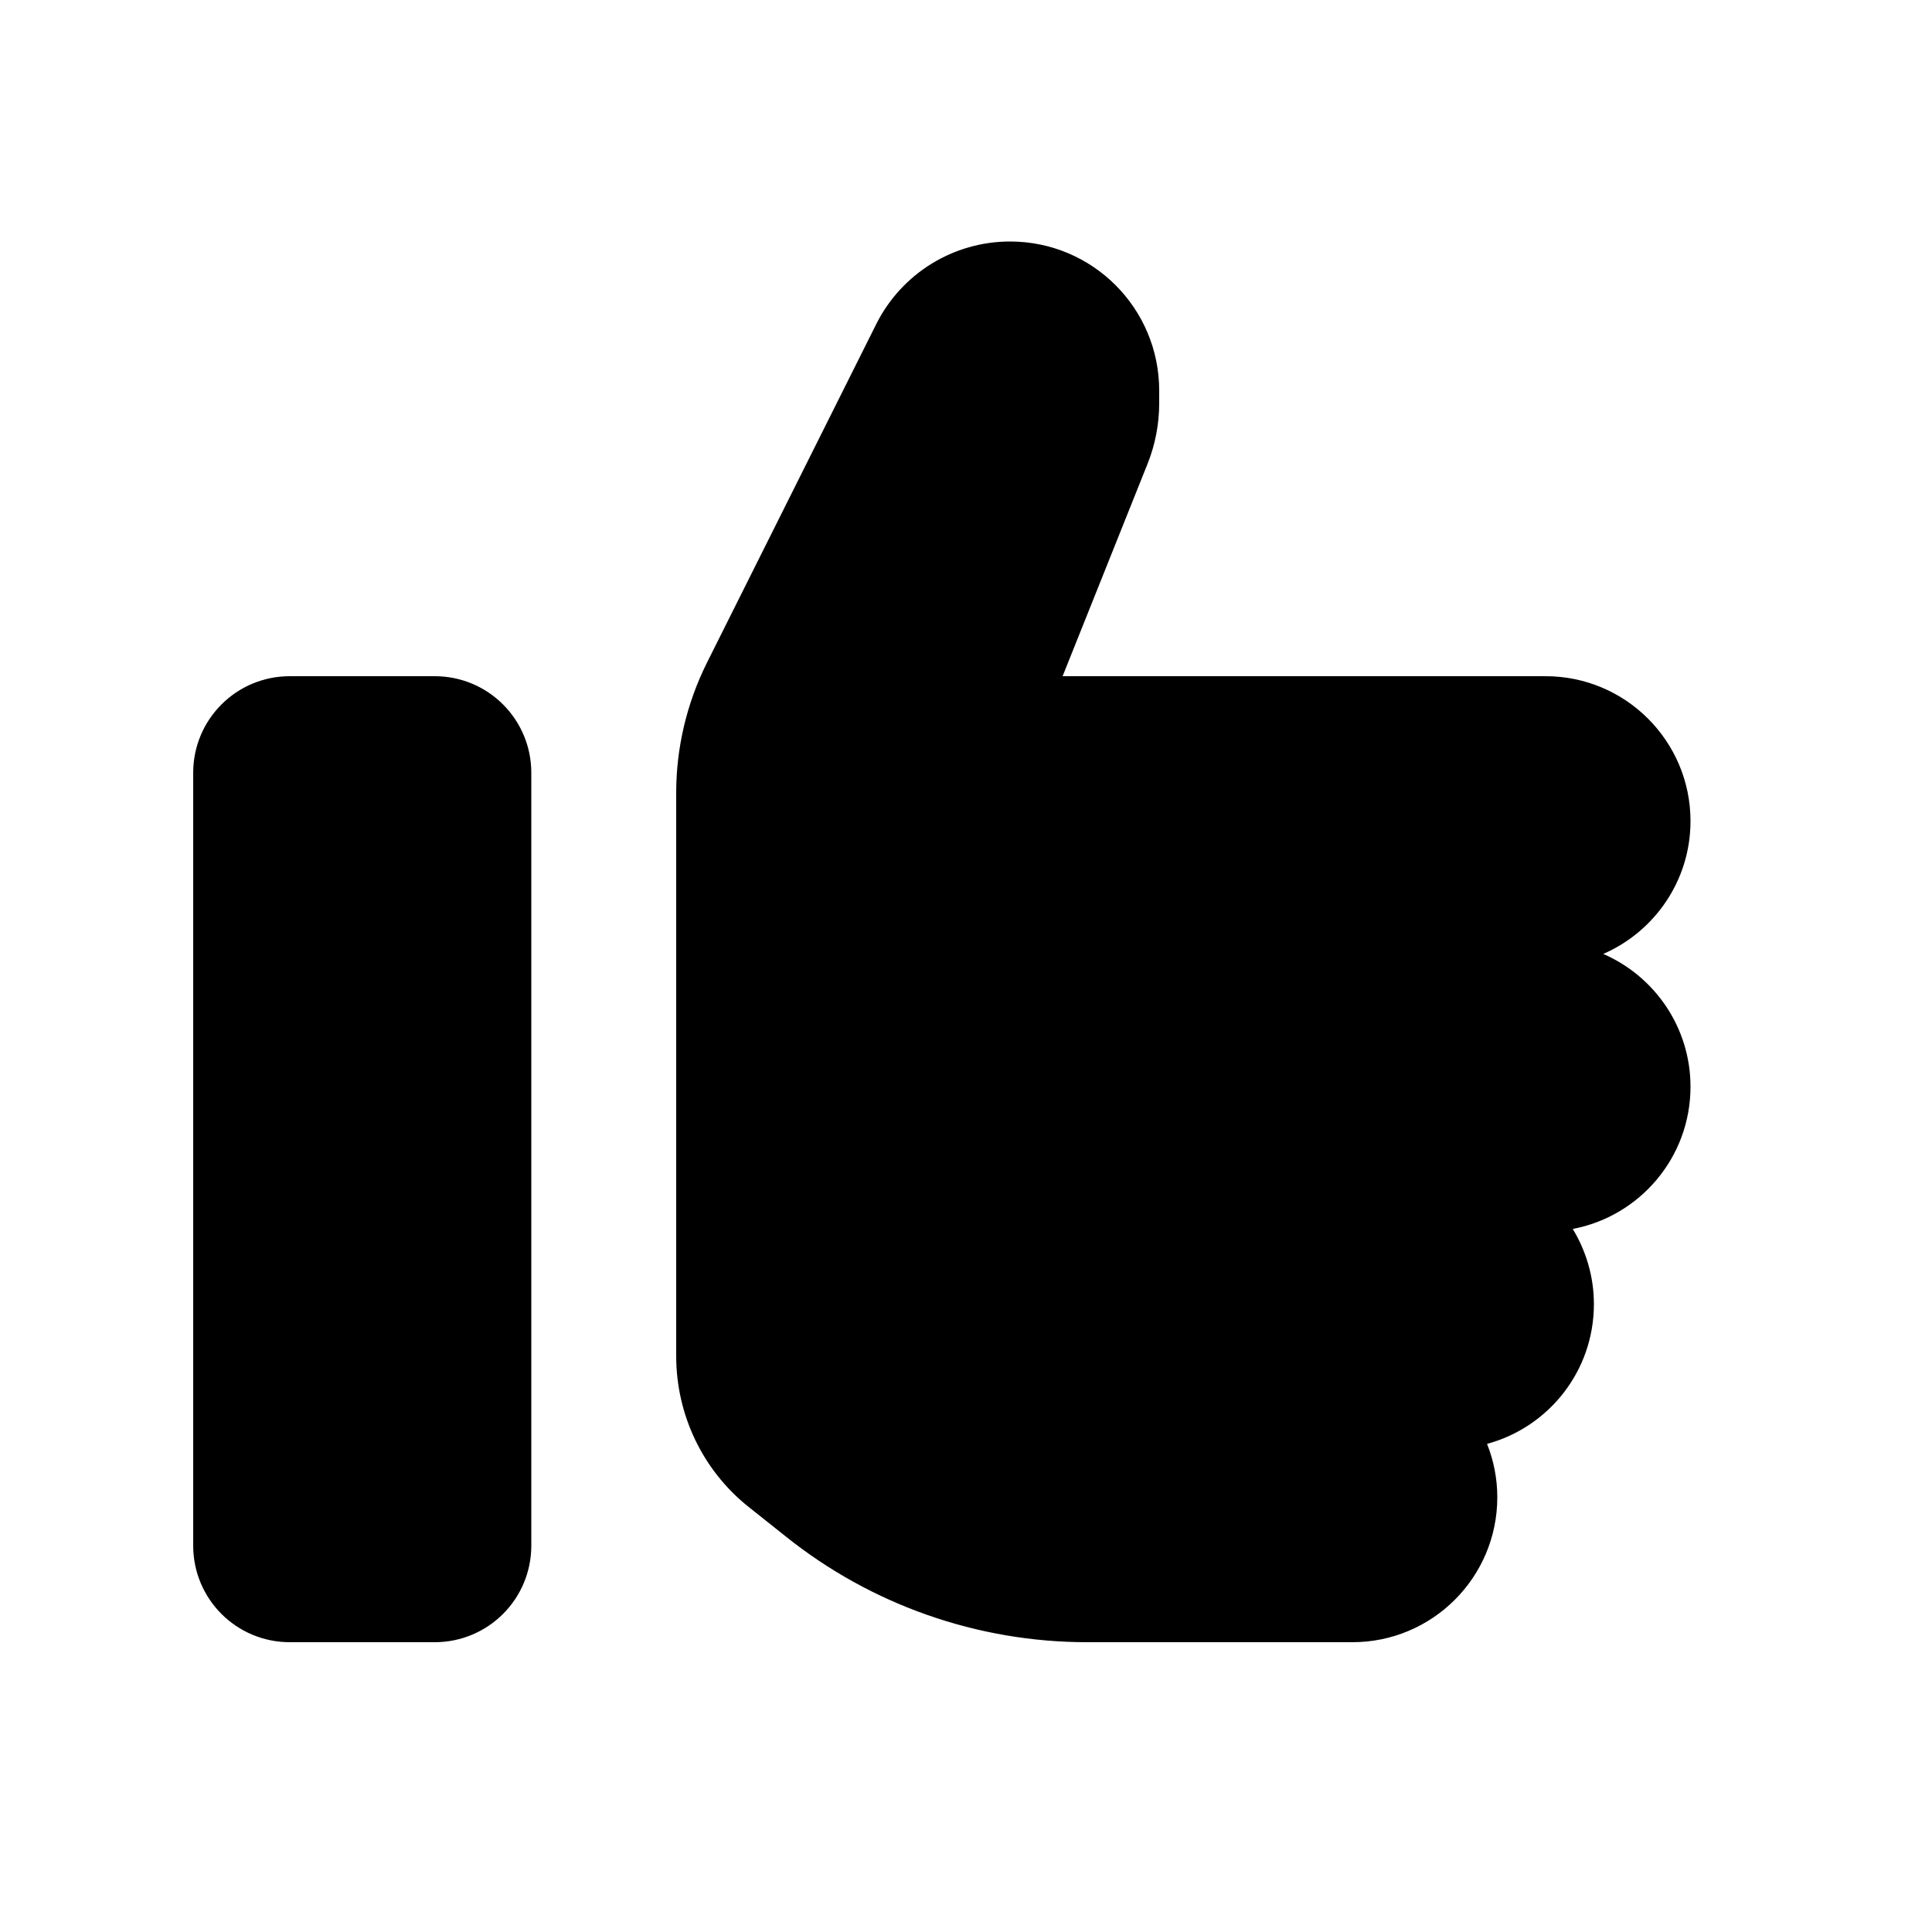
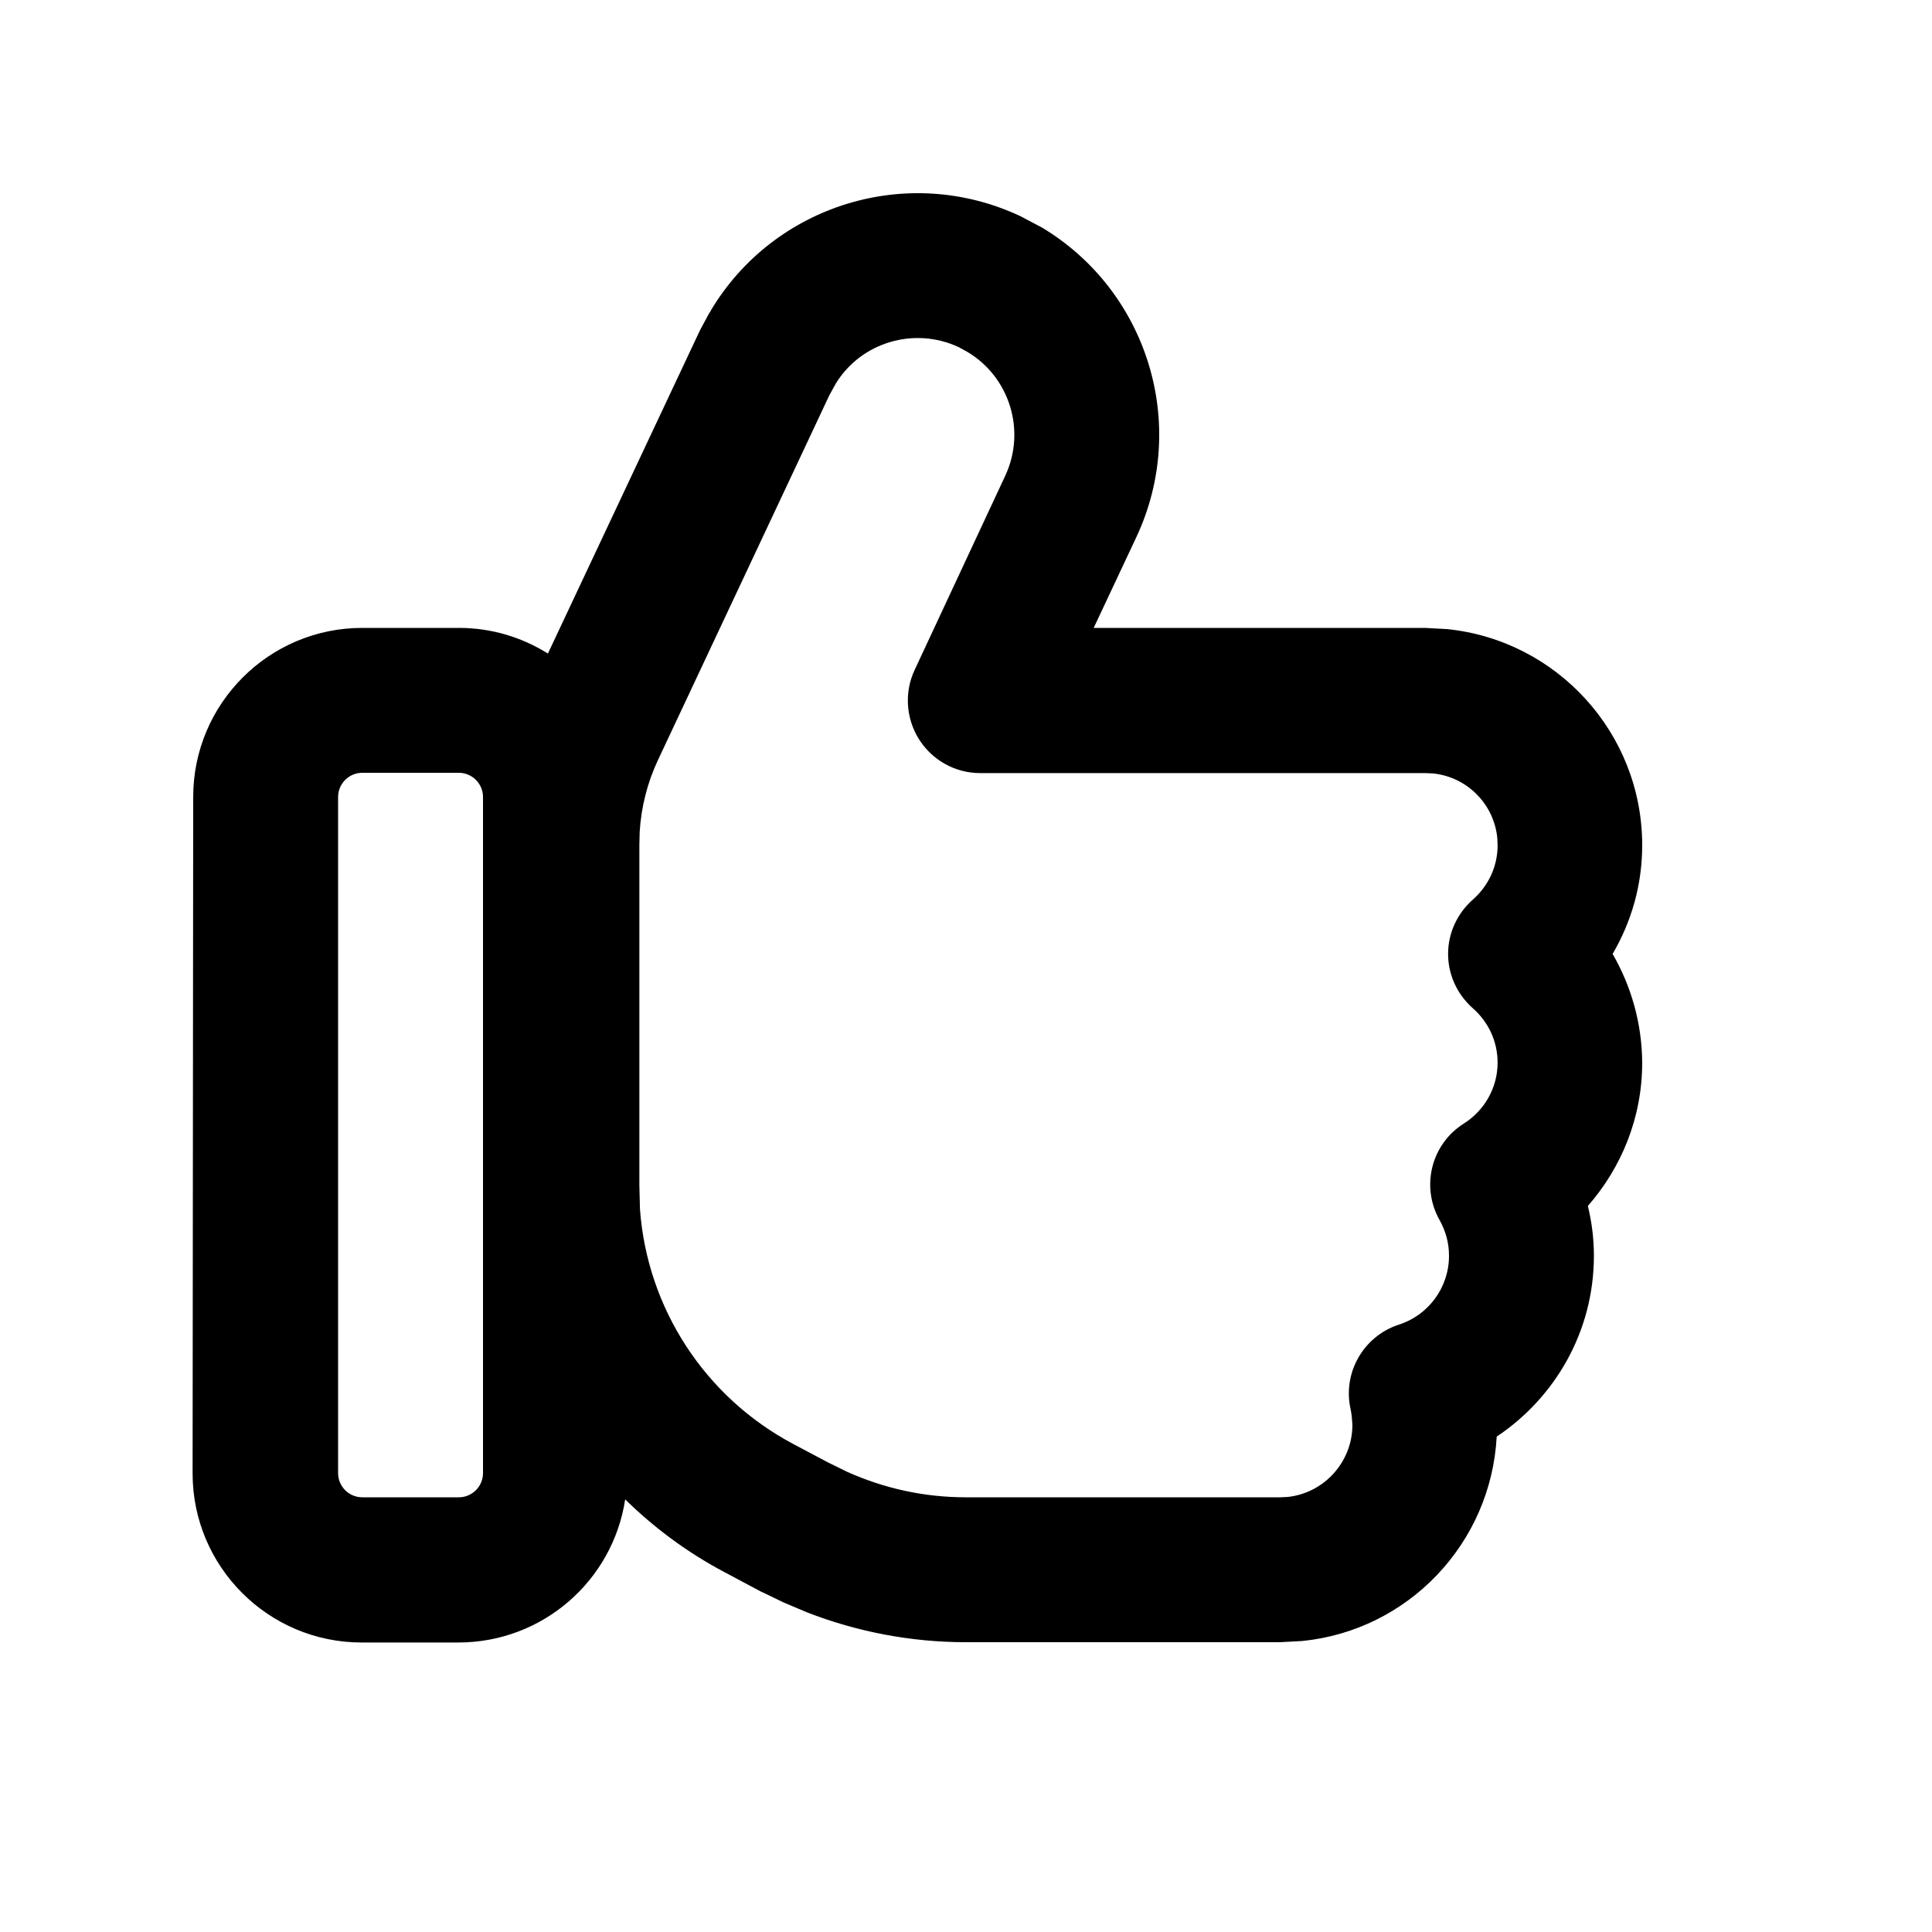
<svg xmlns="http://www.w3.org/2000/svg" viewBox="0 0 640 640">
-   <path d="M144 224C161.7 224 176 238.3 176 256L176 512C176 529.7 161.7 544 144 544L96 544C78.3 544 64 529.7 64 512L64 256C64 238.3 78.3 224 96 224L144 224zM334.6 80C361.9 80 384 102.1 384 129.4L384 133.6C384 140.4 382.7 147.2 380.2 153.5L352 224L512 224C538.5 224 560 245.5 560 272C560 291.7 548.1 308.6 531.1 316C548.1 323.4 560 340.3 560 360C560 383.4 543.2 402.9 521 407.1C525.4 414.4 528 422.9 528 432C528 454.2 513 472.8 492.6 478.3C494.8 483.8 496 489.8 496 496C496 522.5 474.5 544 448 544L360.1 544C323.8 544 288.5 531.6 260.2 508.9L248 499.2C232.8 487.1 224 468.7 224 449.2L224 262.6C224 247.7 227.5 233 234.1 219.7L290.3 107.3C298.7 90.6 315.8 80 334.6 80z" />
+   <path d="M235.5 102.8C256.3 68 300.5 54 338 71.6L345.2 75.4C380 96.3 394 140.5 376.4 178L376.4 178L362.3 208L472 208L479.4 208.4C515.7 212.1 544 242.8 544 280C544 293.2 540.4 305.4 534.2 316C540.3 326.6 543.9 338.8 544 352C544 370.3 537.1 386.8 526 399.5C527.3 404.8 528 410.3 528 416C528 441.1 515.1 463 495.8 475.9C493.9 511.4 466.4 540.1 431.4 543.6L424 544L319.9 544C301.9 544 284 540.6 267.3 534.1L260.2 531.1L259.5 530.8L252.9 527.6L252.2 527.3L240 520.8C227.7 514.3 216.7 506.1 207.1 496.7C203 523.6 179.8 544.1 151.8 544.1L119.8 544.1C88.9 544.1 63.8 519 63.8 488.1L64 264C64 233.1 89.1 208 120 208L152 208C162.8 208 172.9 211.1 181.5 216.5L231.6 110L232.2 108.8L234.9 103.8L235.5 102.9zM120 256C115.6 256 112 259.6 112 264L112 488C112 492.4 115.6 496 120 496L152 496C156.4 496 160 492.4 160 488L160 264C160 259.6 156.4 256 152 256L120 256zM317.6 115C302.8 108.1 285.3 113.4 276.9 127L274.7 131L217.9 251.9C214.4 259.4 212.4 267.4 211.9 275.6L211.8 279.8L211.8 392.7L212 400.6C214.4 433.3 233.4 462.7 262.7 478.3L274.2 484.4L280.5 487.5C292.9 493.1 306.3 496 319.9 496L424 496L426.4 495.9C438.5 494.7 448 484.4 448 472L447.8 469.4C447.7 468.5 447.6 467.7 447.4 466.8C444.7 454.7 451.7 442.6 463.4 438.8C473.1 435.7 480 426.6 480 416C480 411.7 478.9 407.8 476.9 404.2C470.6 393.1 474.1 379 484.9 372.2C491.7 367.9 496.1 360.4 496.1 352C496.1 344.9 493 338.5 487.9 334C482.7 329.4 479.7 322.9 479.7 316C479.7 309.1 482.7 302.6 487.9 298C493 293.5 496.1 287.1 496.1 280L496 277.6C494.9 266.3 485.9 257.3 474.6 256.2L472.2 256.1L324.7 256.1C316.5 256.1 308.9 251.9 304.5 245C300.1 238.1 299.5 229.3 303 221.9L333 157.6C340 142.6 334.4 124.9 320.5 116.6L317.6 115z" />
</svg>
